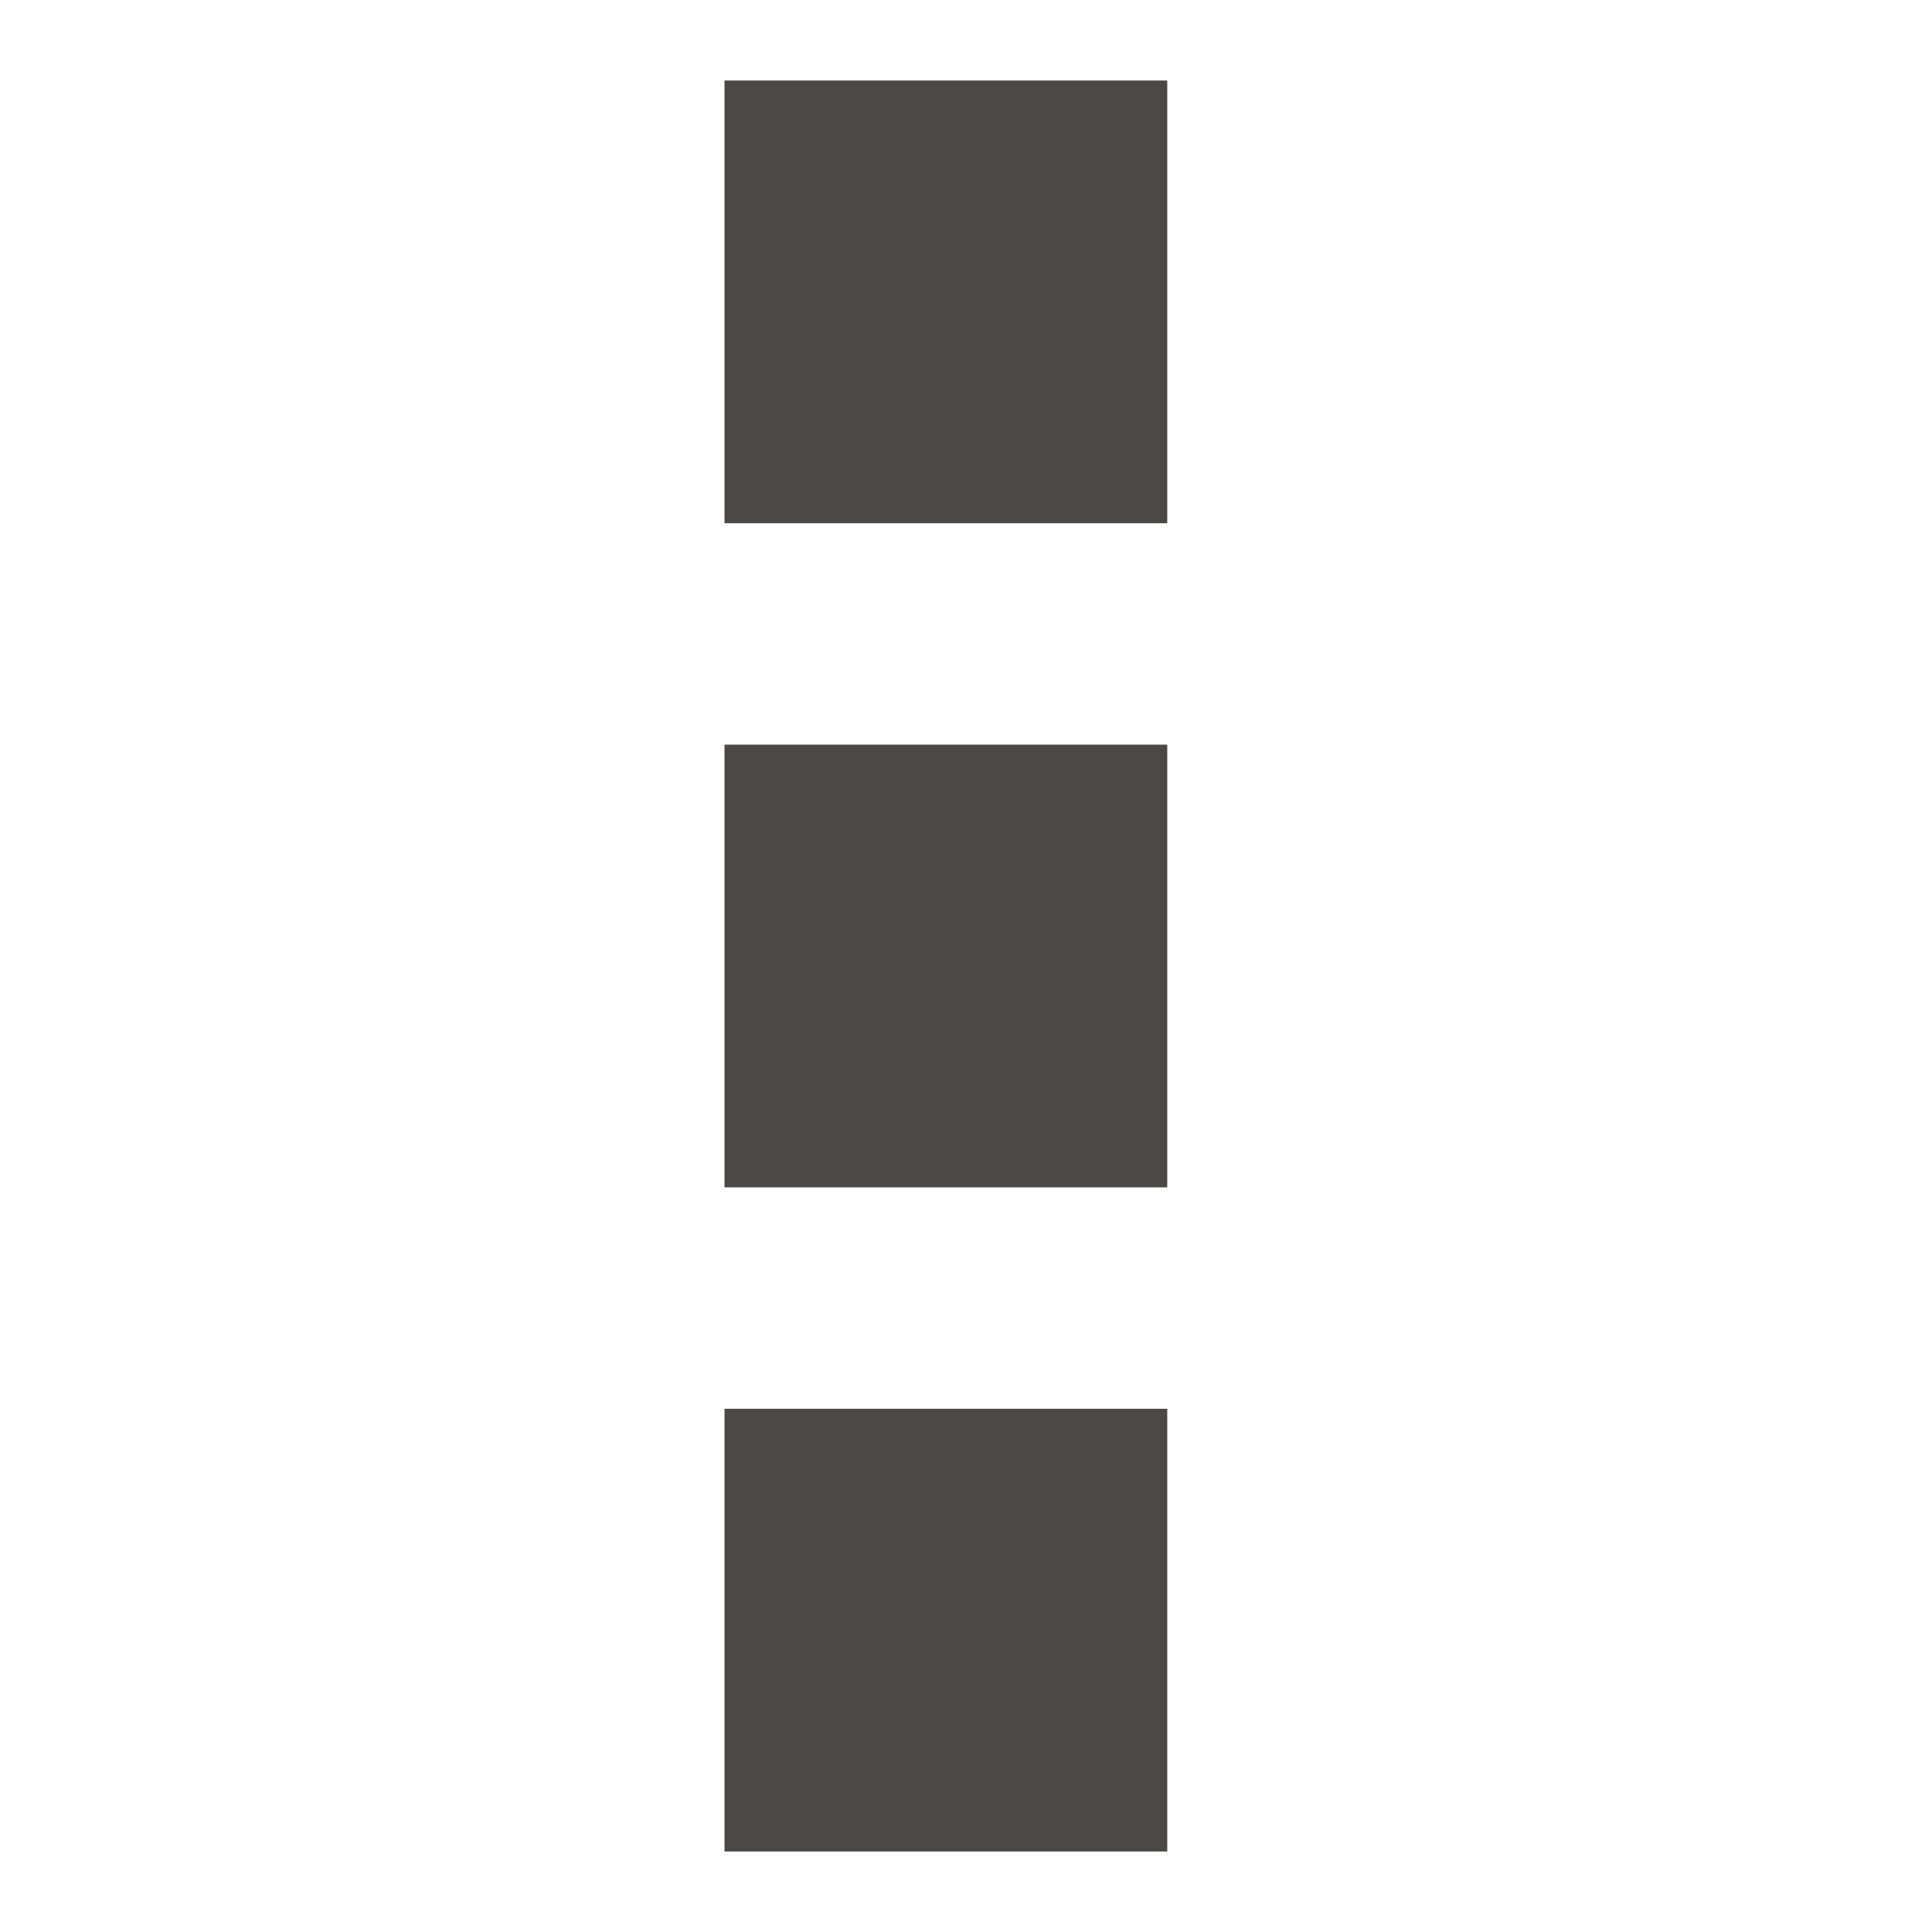
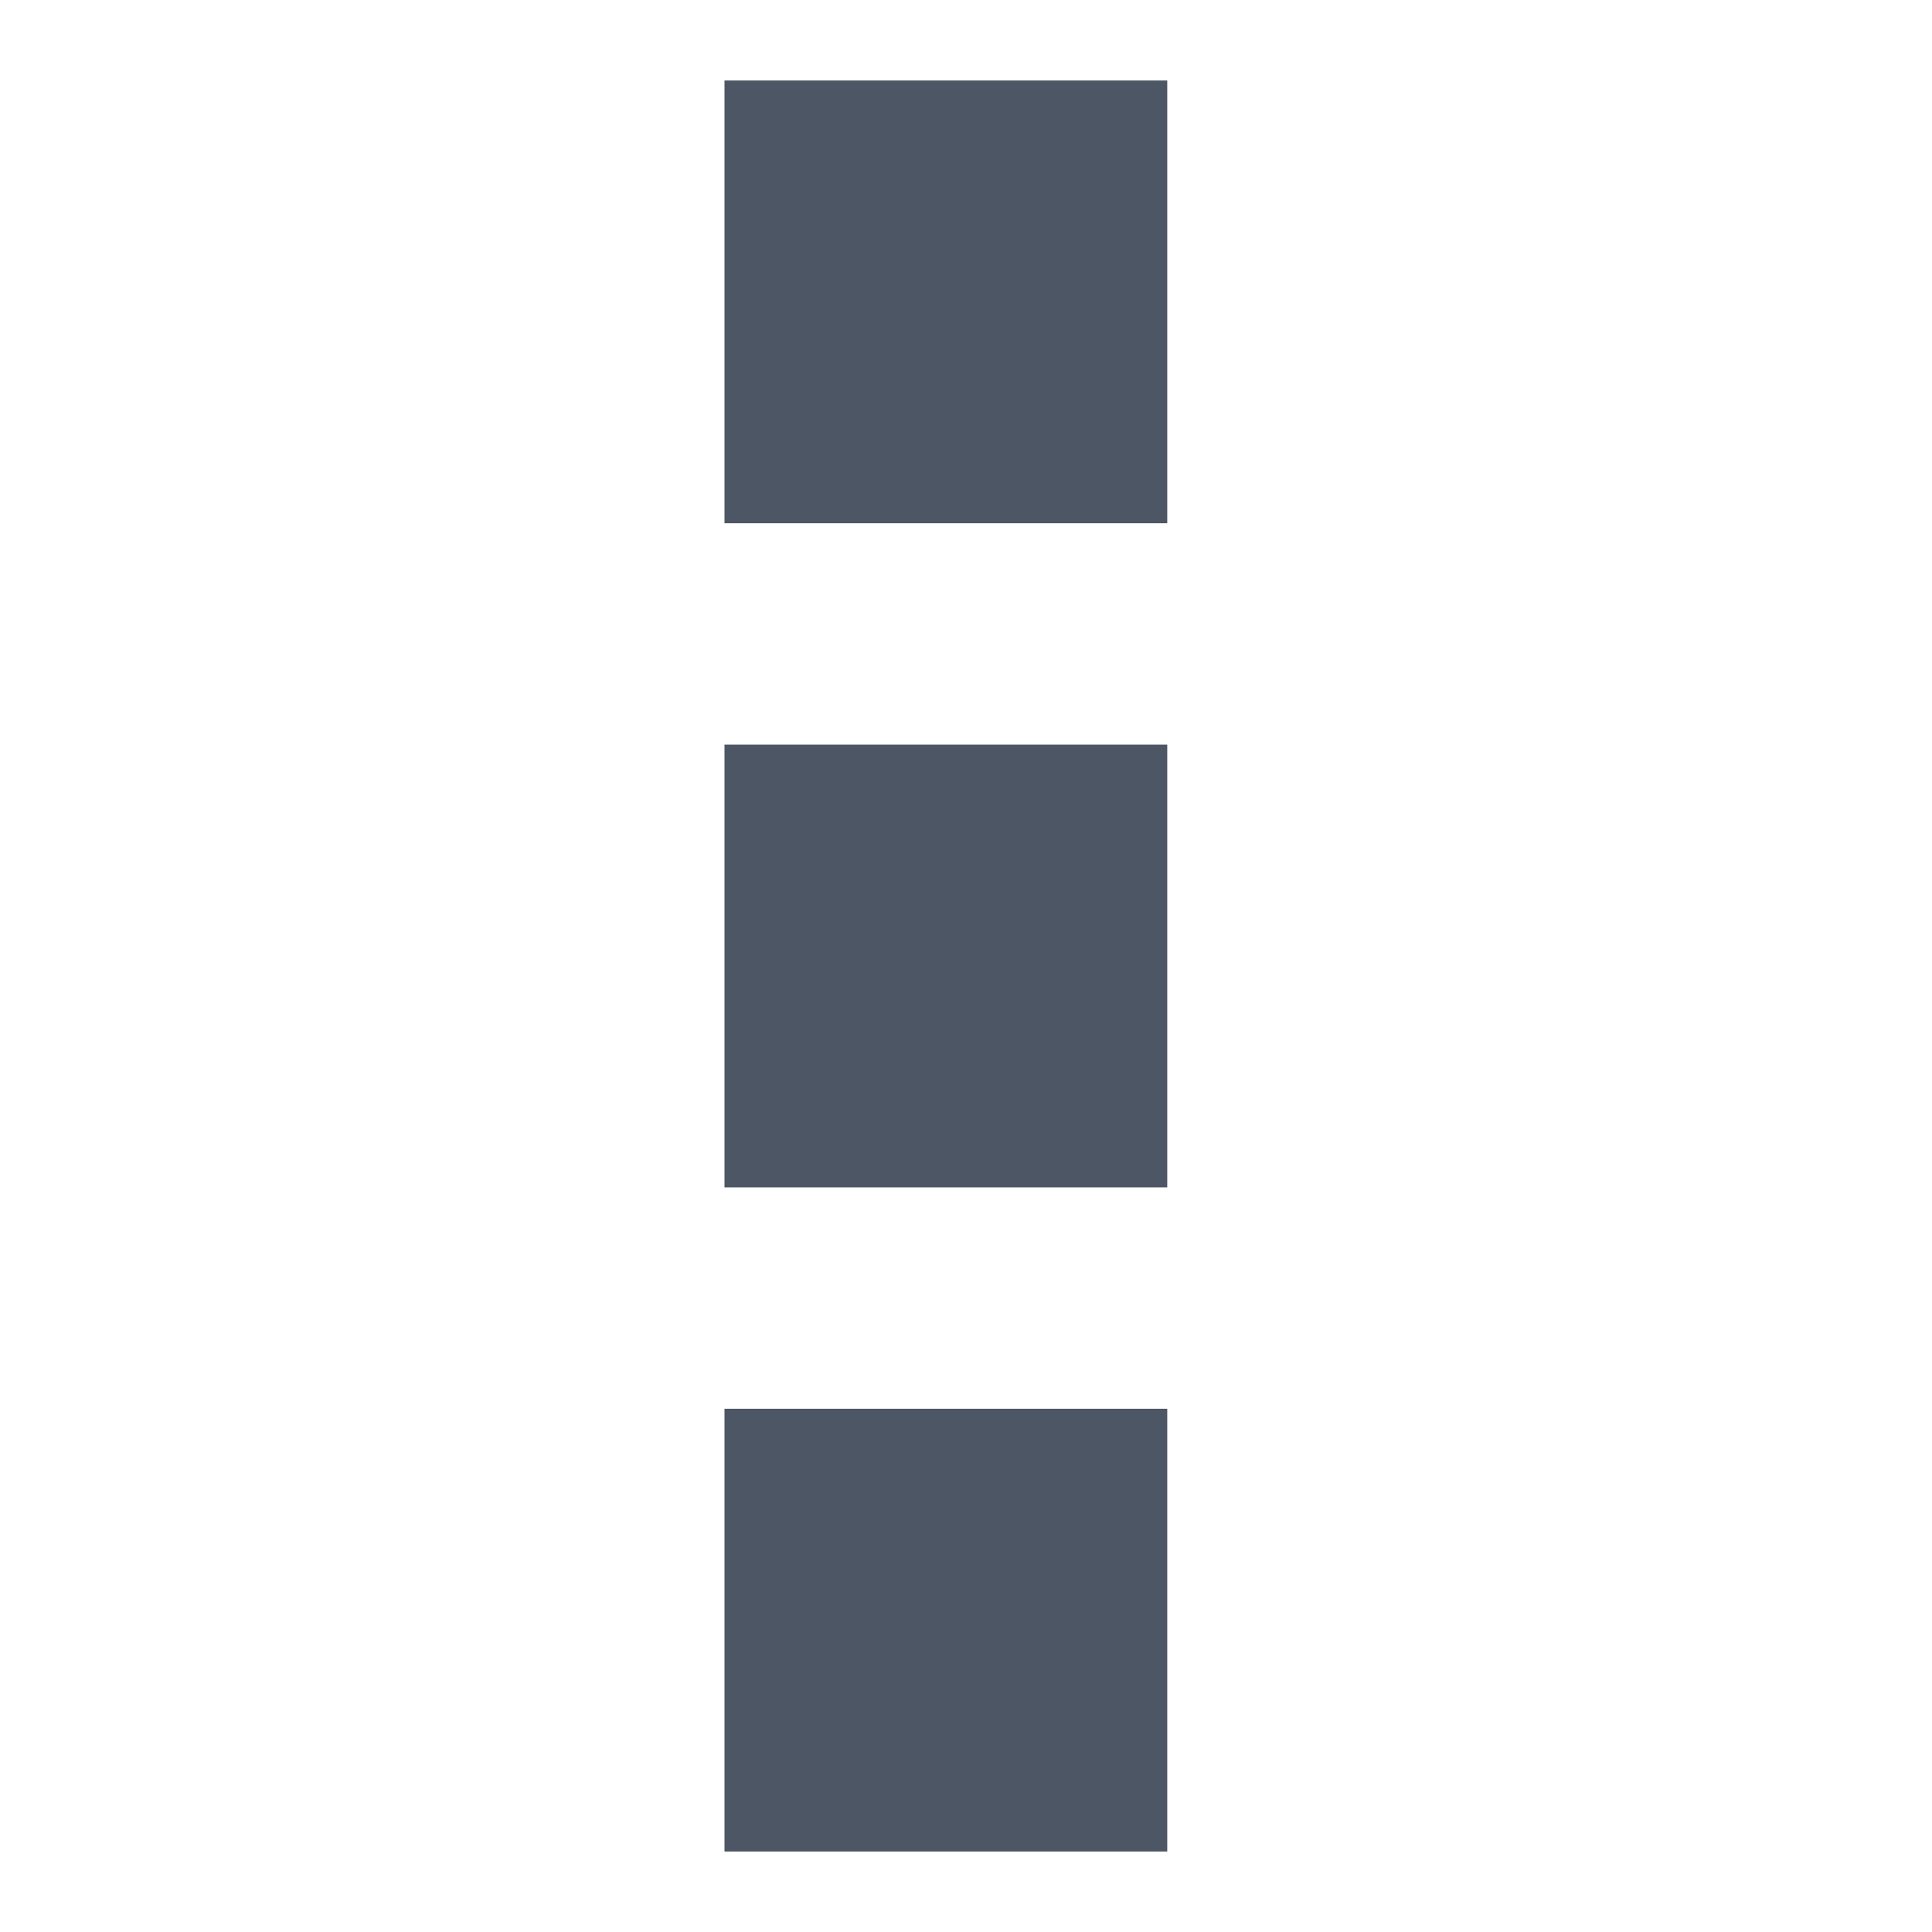
<svg xmlns="http://www.w3.org/2000/svg" width="24" height="24" viewBox="0 0 24 24" fill="none">
-   <path d="M14.5 1H9V6.5H14.5V1Z" fill="#4B4848" />
-   <path d="M14.5 9.25H9V14.75H14.5V9.25Z" fill="#4B4848" />
-   <path d="M14.5 17.5H9V23H14.5V17.5Z" fill="#4B4848" />
+   <path d="M14.5 1H9V6.5H14.5V1Z" fill="#4C5664" />
+   <path d="M14.5 9.25H9V14.75H14.5V9.25Z" fill="#4C5664" />
+   <path d="M14.5 17.5H9V23H14.5V17.5Z" fill="#4C5664" />
</svg>
